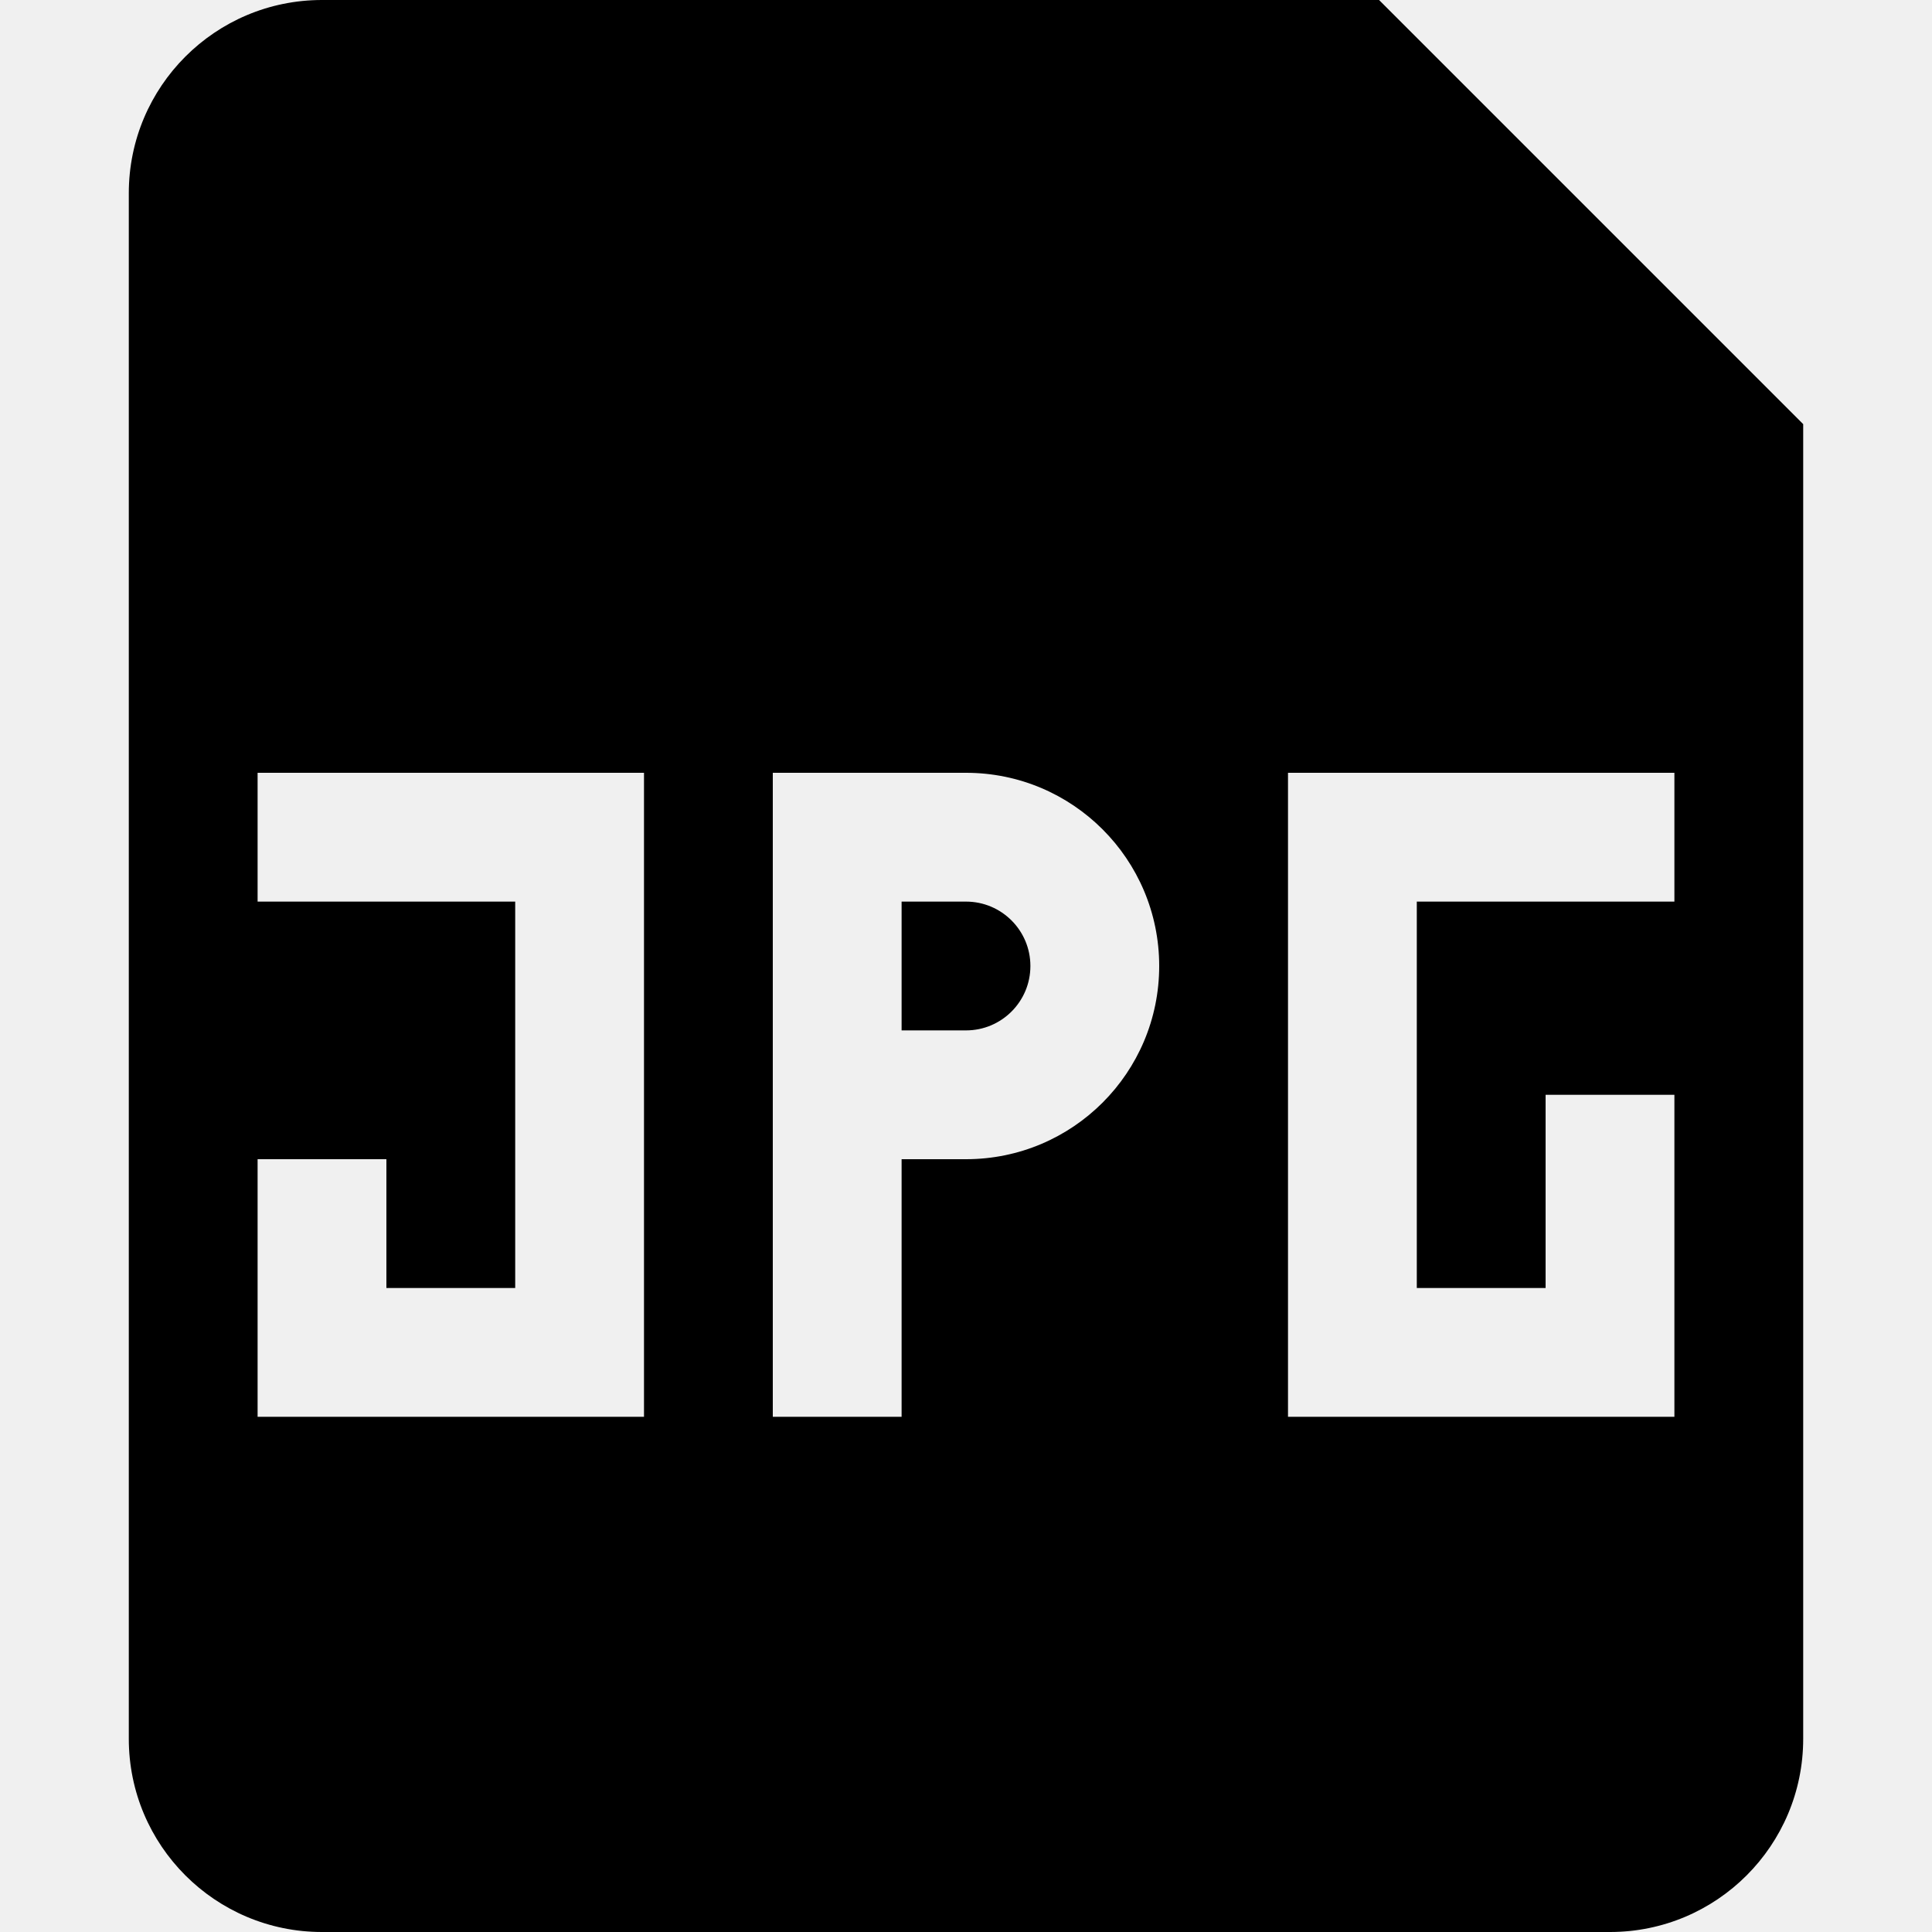
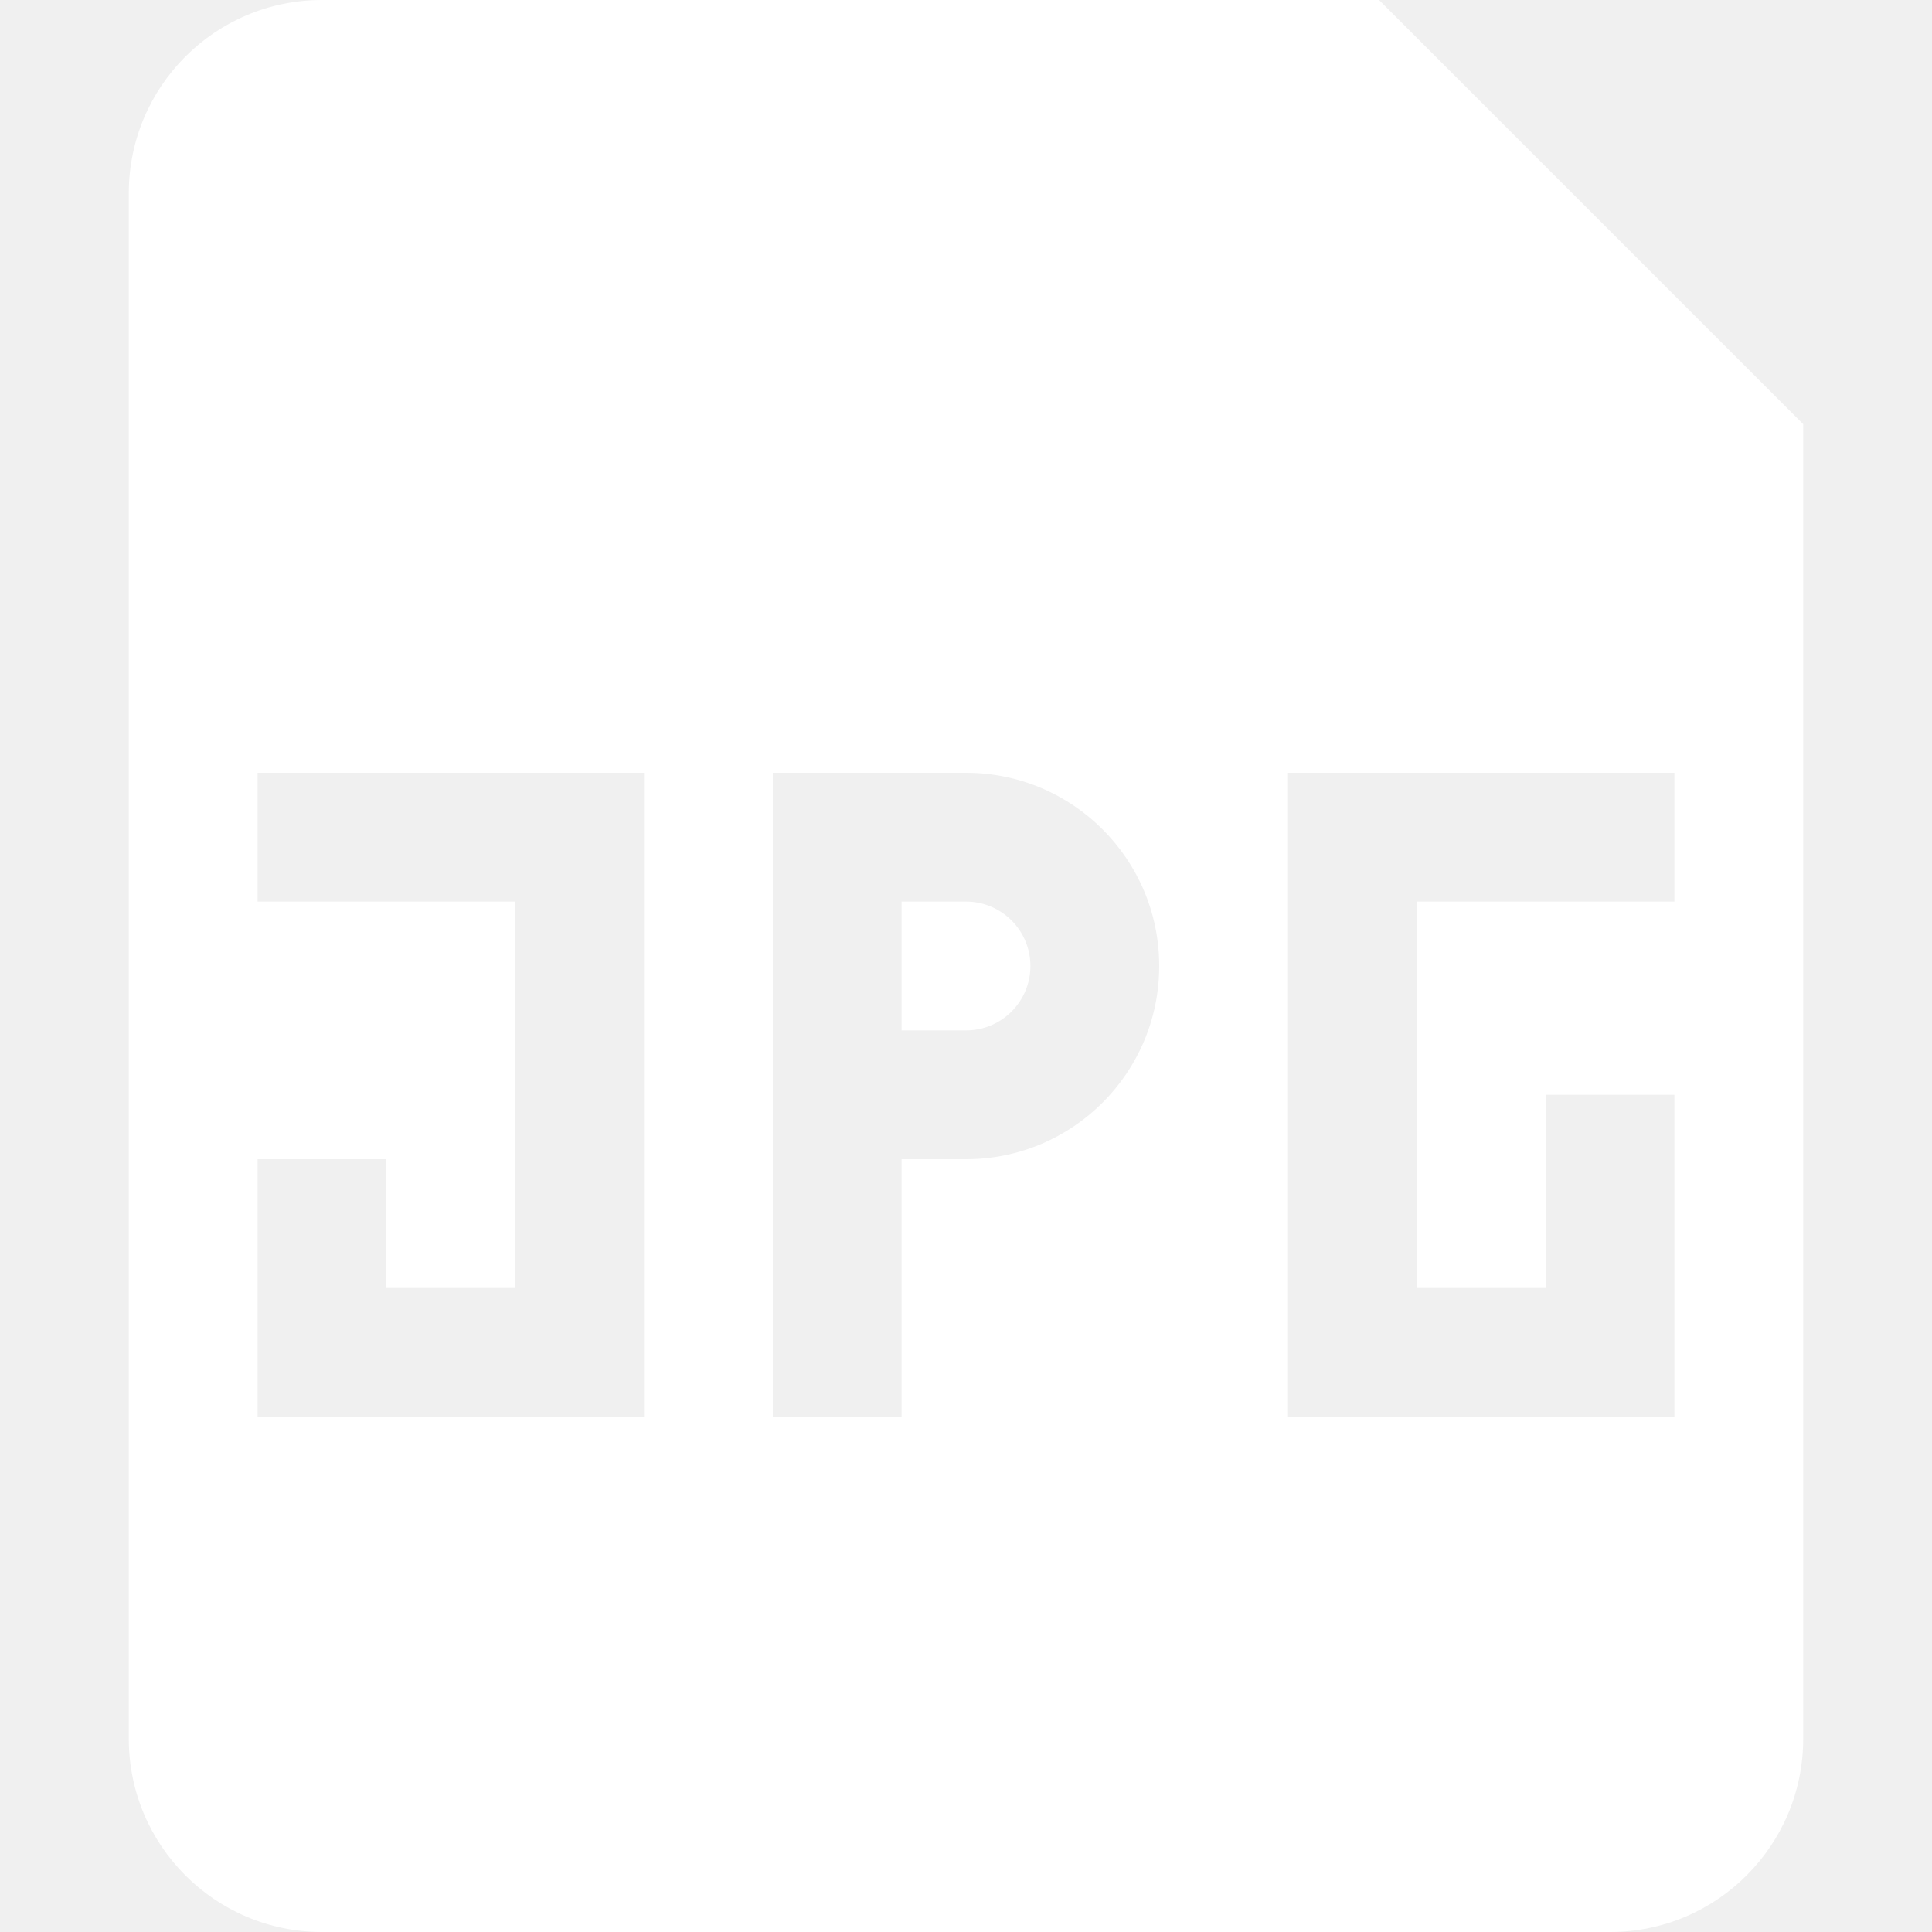
<svg xmlns="http://www.w3.org/2000/svg" viewBox="0 0 15 15" fill="none" width="24" height="24">
-   <path d="M7 8h.5a.5.5 0 000-1H7v1z" fill="currentColor" />
-   <path fill-rule="evenodd" clip-rule="evenodd" d="M1 1.5A1.5 1.5 0 012.5 0h8.207L14 3.293V13.5a1.5 1.5 0 01-1.5 1.5h-10A1.5 1.5 0 011 13.5v-12zM4 7H2V6h3v5H2V9h1v1h1V7zm2-1h1.5a1.5 1.5 0 110 3H7v2H6V6zm4 0h3v1h-2v3h1V8.5h1V11h-3V6z" fill="currentColor" />
+   <path d="M7 8h.5a.5.5 0 000-1H7v1z" fill="white" />
+   <path fill-rule="evenodd" clip-rule="evenodd" d="M1 1.5A1.5 1.5 0 012.5 0h8.207L14 3.293V13.5a1.5 1.5 0 01-1.5 1.5h-10A1.5 1.5 0 011 13.5v-12zM4 7H2V6h3v5H2V9h1v1h1V7zm2-1h1.5a1.5 1.5 0 110 3H7v2H6V6zm4 0h3v1h-2v3h1V8.5h1V11h-3V6z" fill="white" />
</svg>
